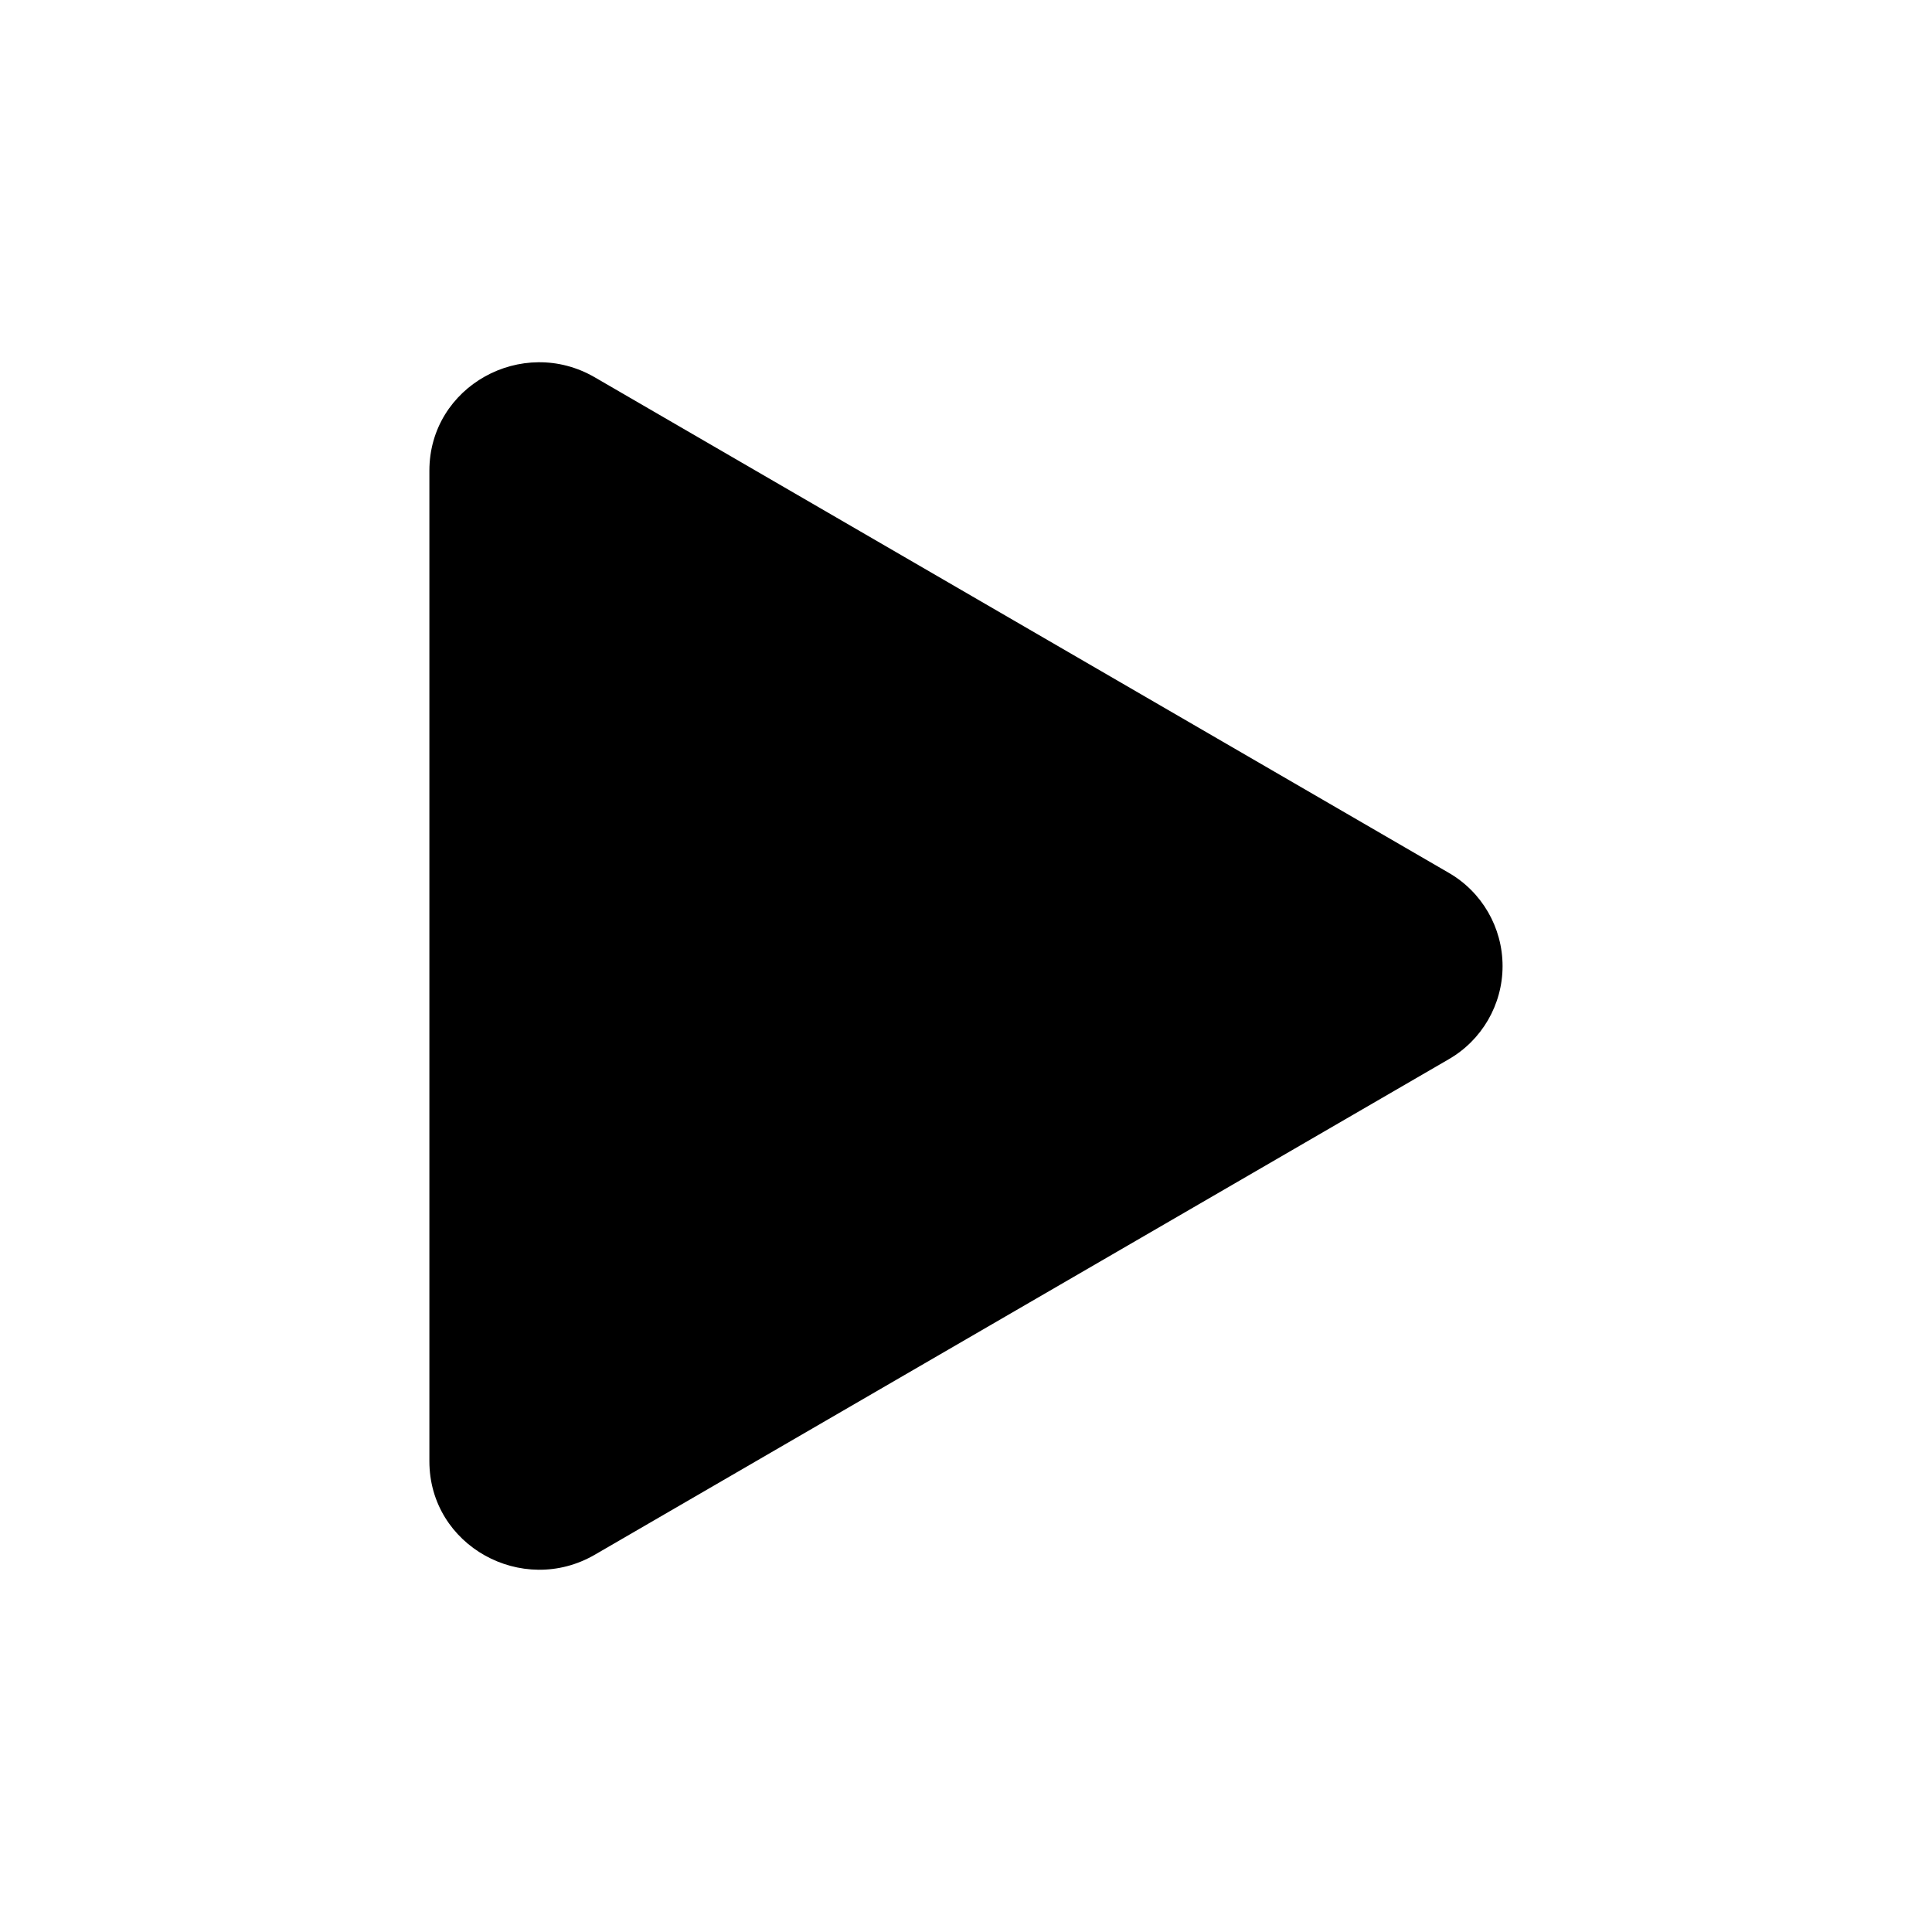
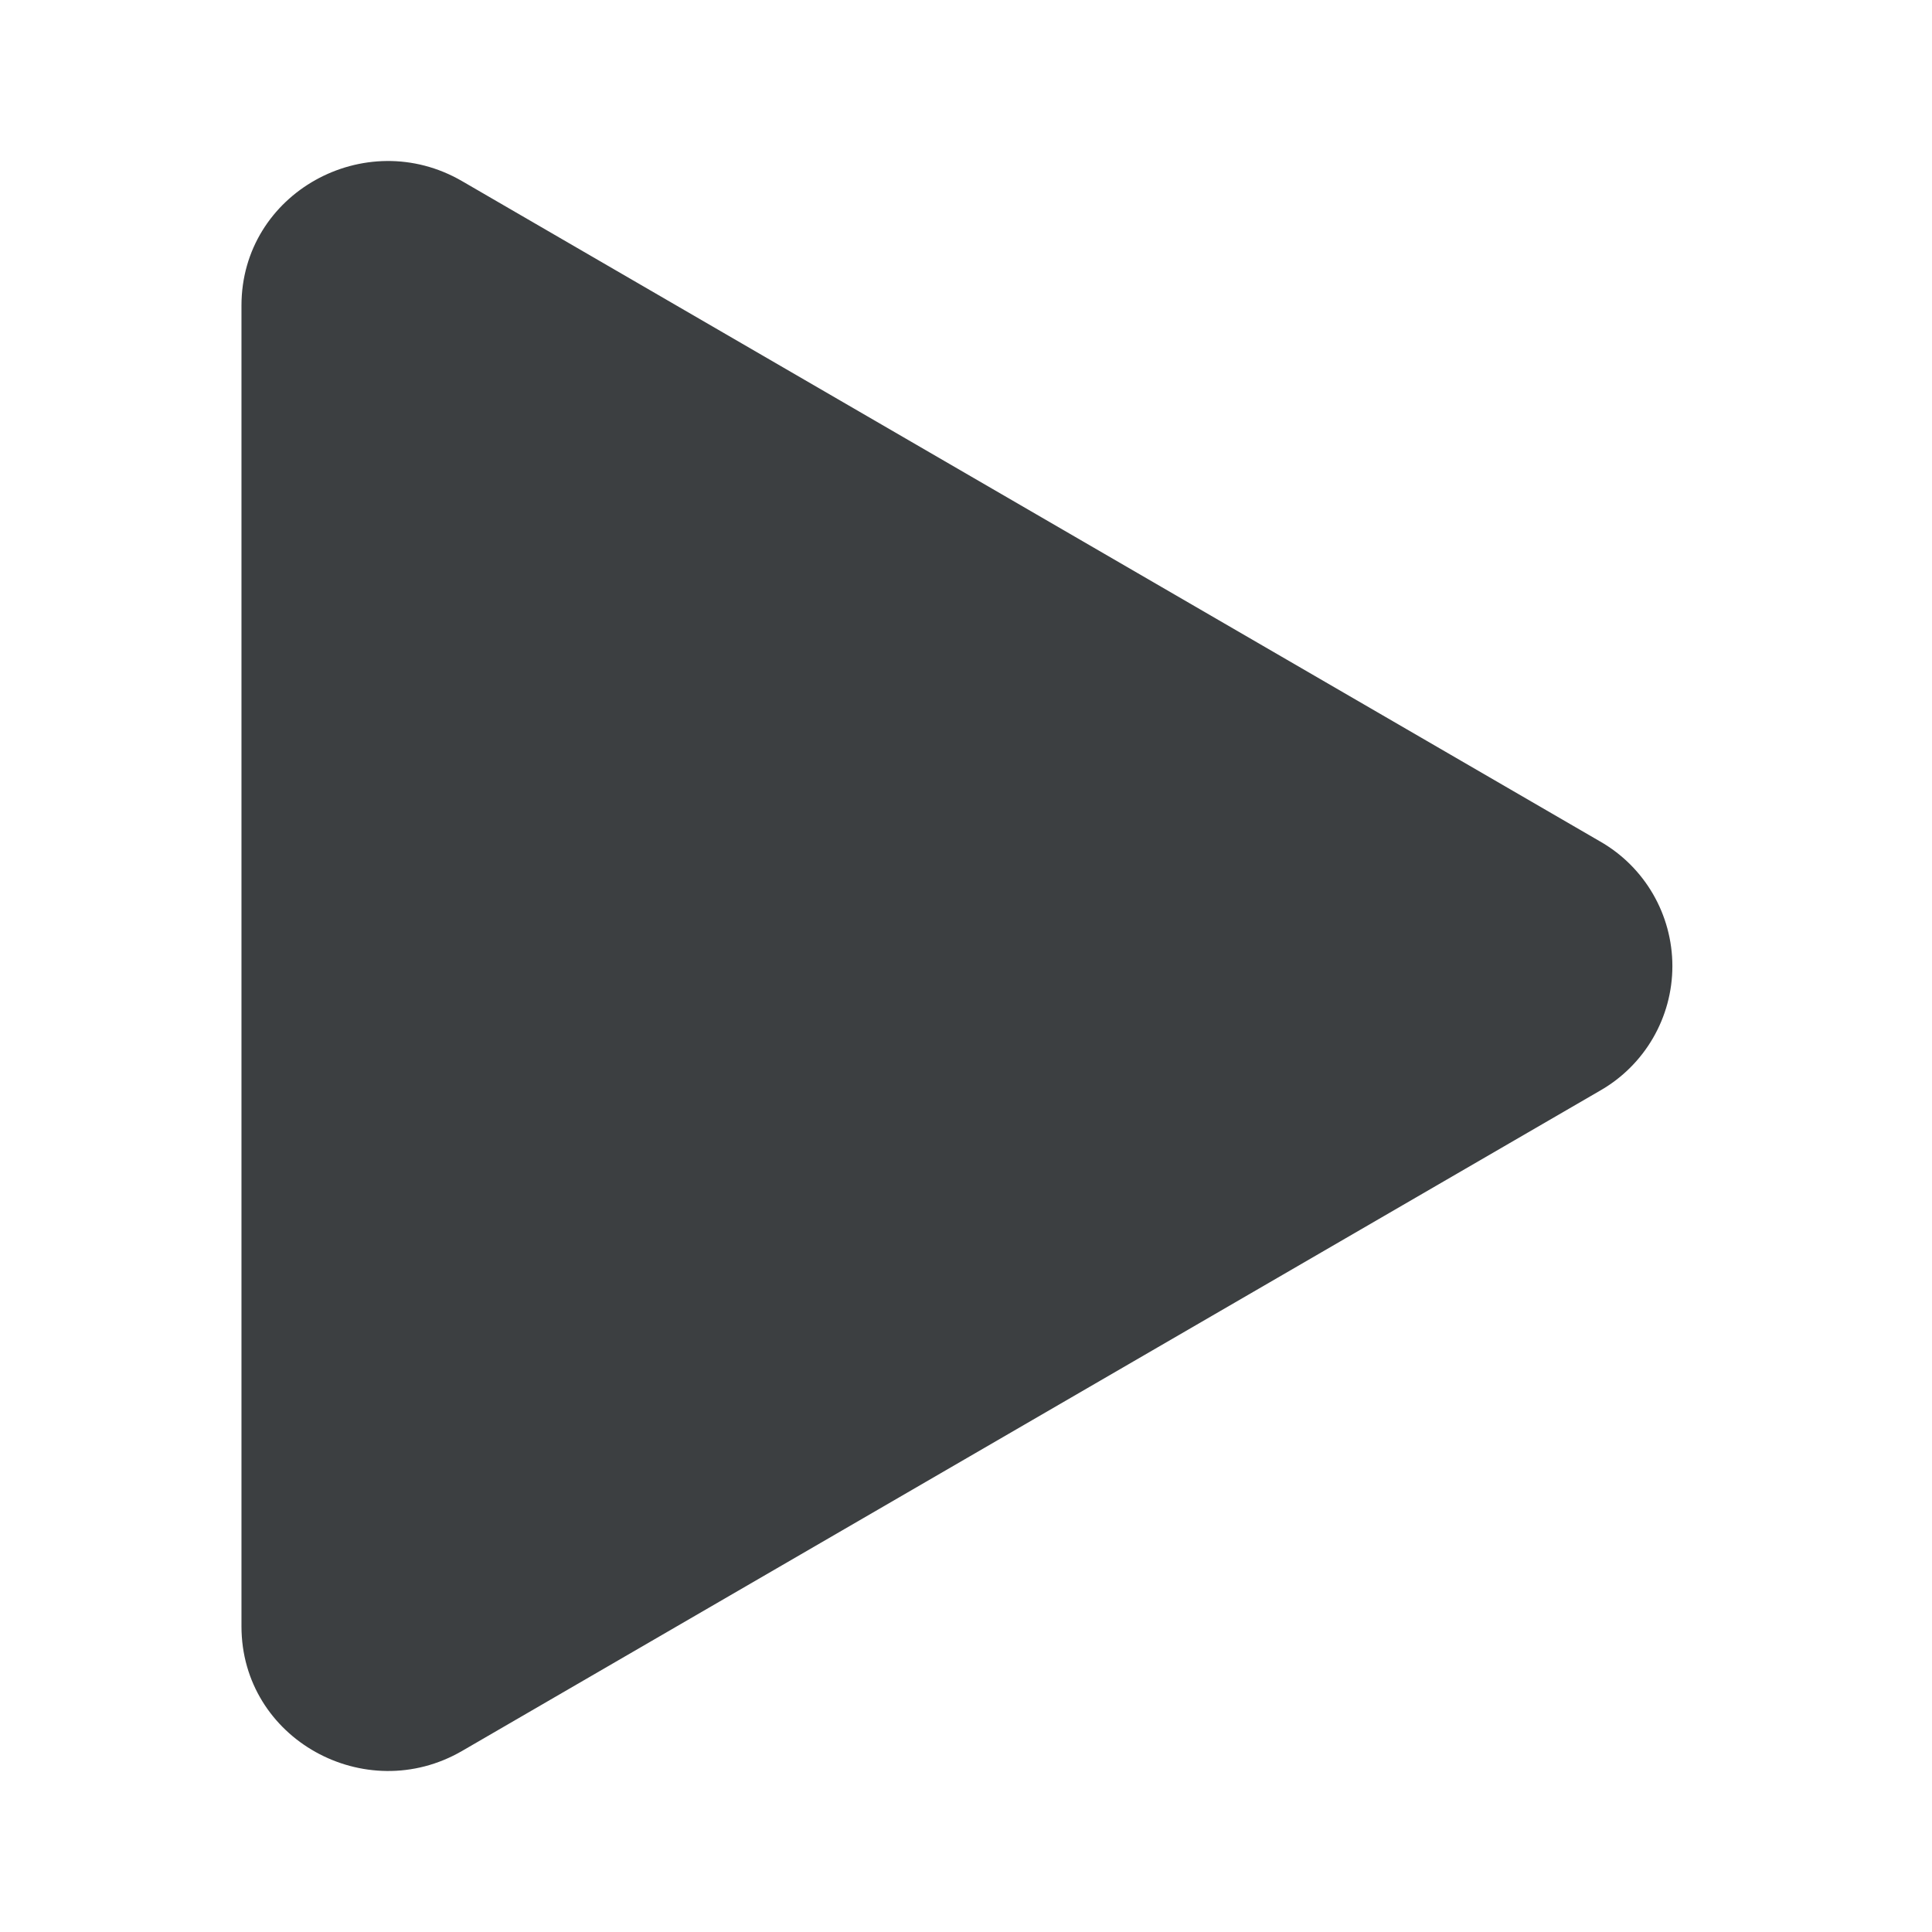
- <svg xmlns="http://www.w3.org/2000/svg" width="100%" height="100%" viewBox="0 0 512 512" version="1.1" xml:space="preserve" style="fill-rule:evenodd;clip-rule:evenodd;stroke-linejoin:round;stroke-miterlimit:2;">
-   <g transform="matrix(35.5506,0,0,35.5506,-28.4115,-28.4146)">
-     <g id="play">
-       <path d="M11.596,8.697L5.233,12.389C4.693,12.702 4,12.323 4,11.692L4,4.308C4,3.678 4.692,3.298 5.233,3.612L11.596,7.304C11.846,7.447 12,7.713 12,8.001C12,8.288 11.846,8.554 11.596,8.697Z" style="fill-rule:nonzero;" />
+ <svg xmlns="http://www.w3.org/2000/svg" width="100%" height="100%" viewBox="0 0 24 24" version="1.1" xml:space="preserve" style="fill-rule:evenodd;clip-rule:evenodd;stroke-linejoin:round;stroke-miterlimit:2;">
+   <g transform="matrix(1,0,0,1,-168,-24)">
+     <g id="play" transform="matrix(2.22191,0,0,2.22191,162.112,18.2241)">
+       <path d="M11.596,8.697L5.233,12.389C4.693,12.702 4,12.323 4,11.692L4,4.308C4,3.678 4.692,3.298 5.233,3.612L11.596,7.304C11.846,7.447 12,7.713 12,8.001C12,8.288 11.846,8.554 11.596,8.697Z" style="fill:rgb(60,63,65);fill-rule:nonzero;" />
    </g>
  </g>
</svg>
